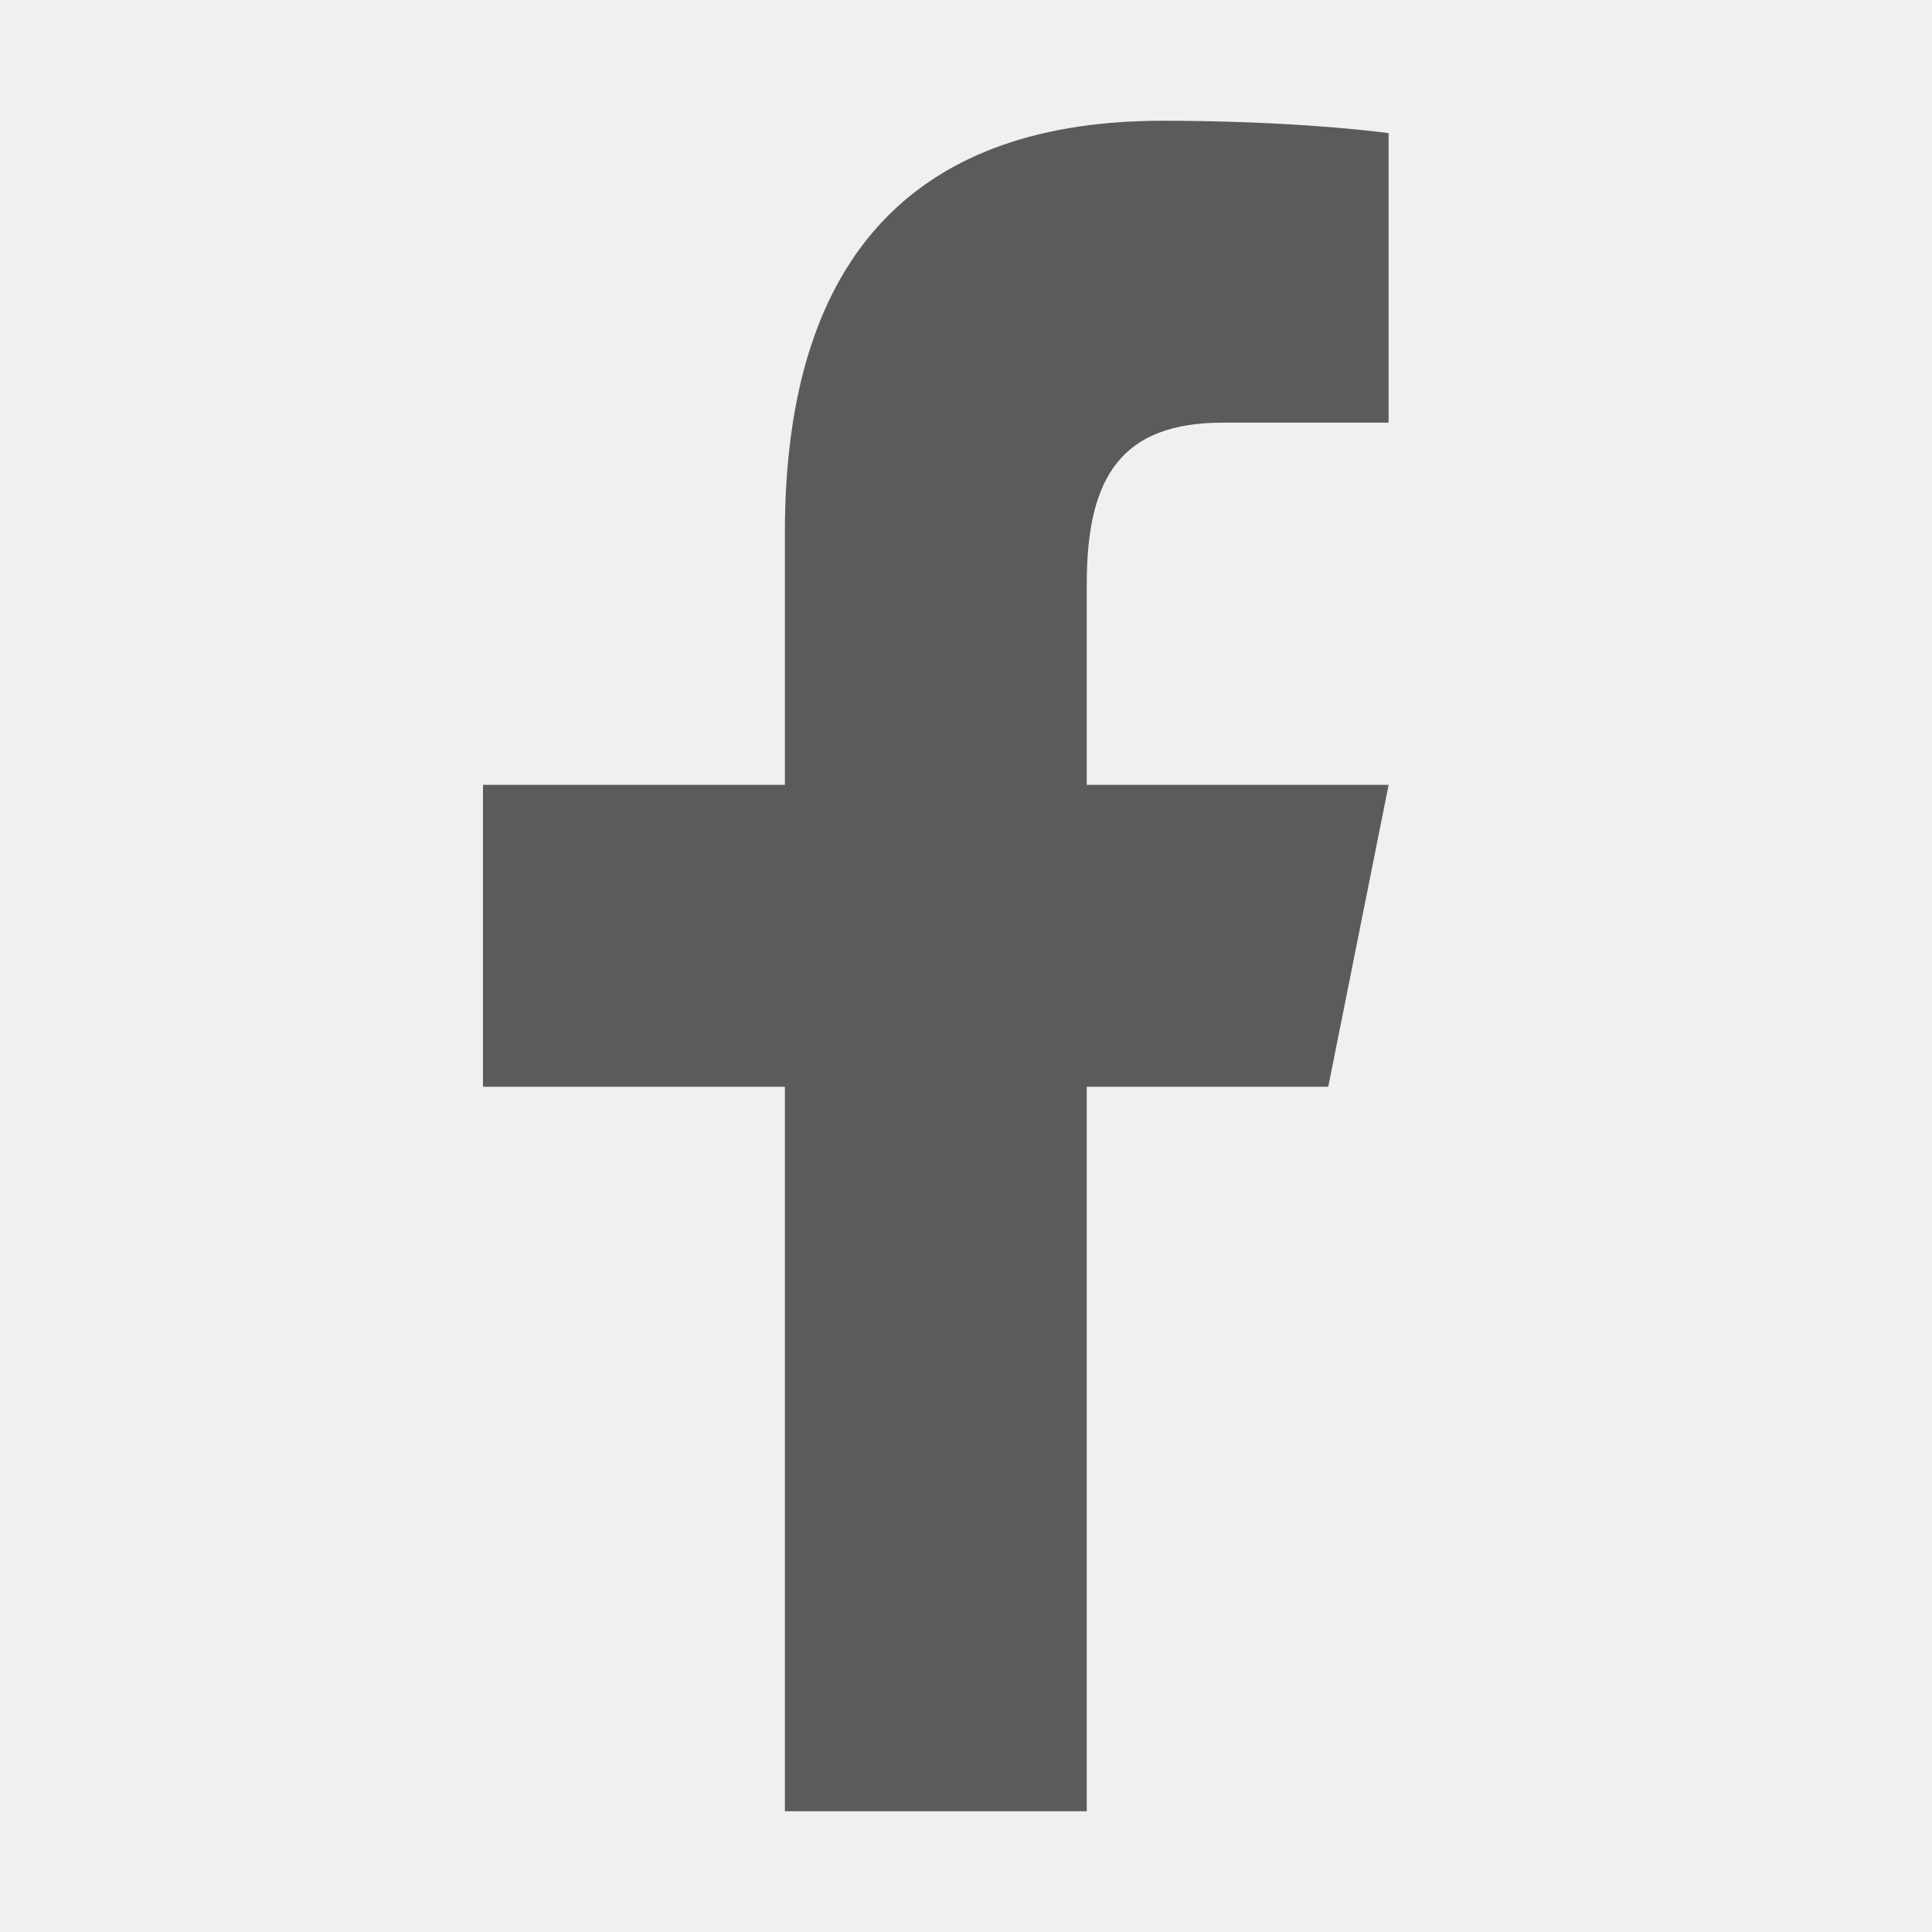
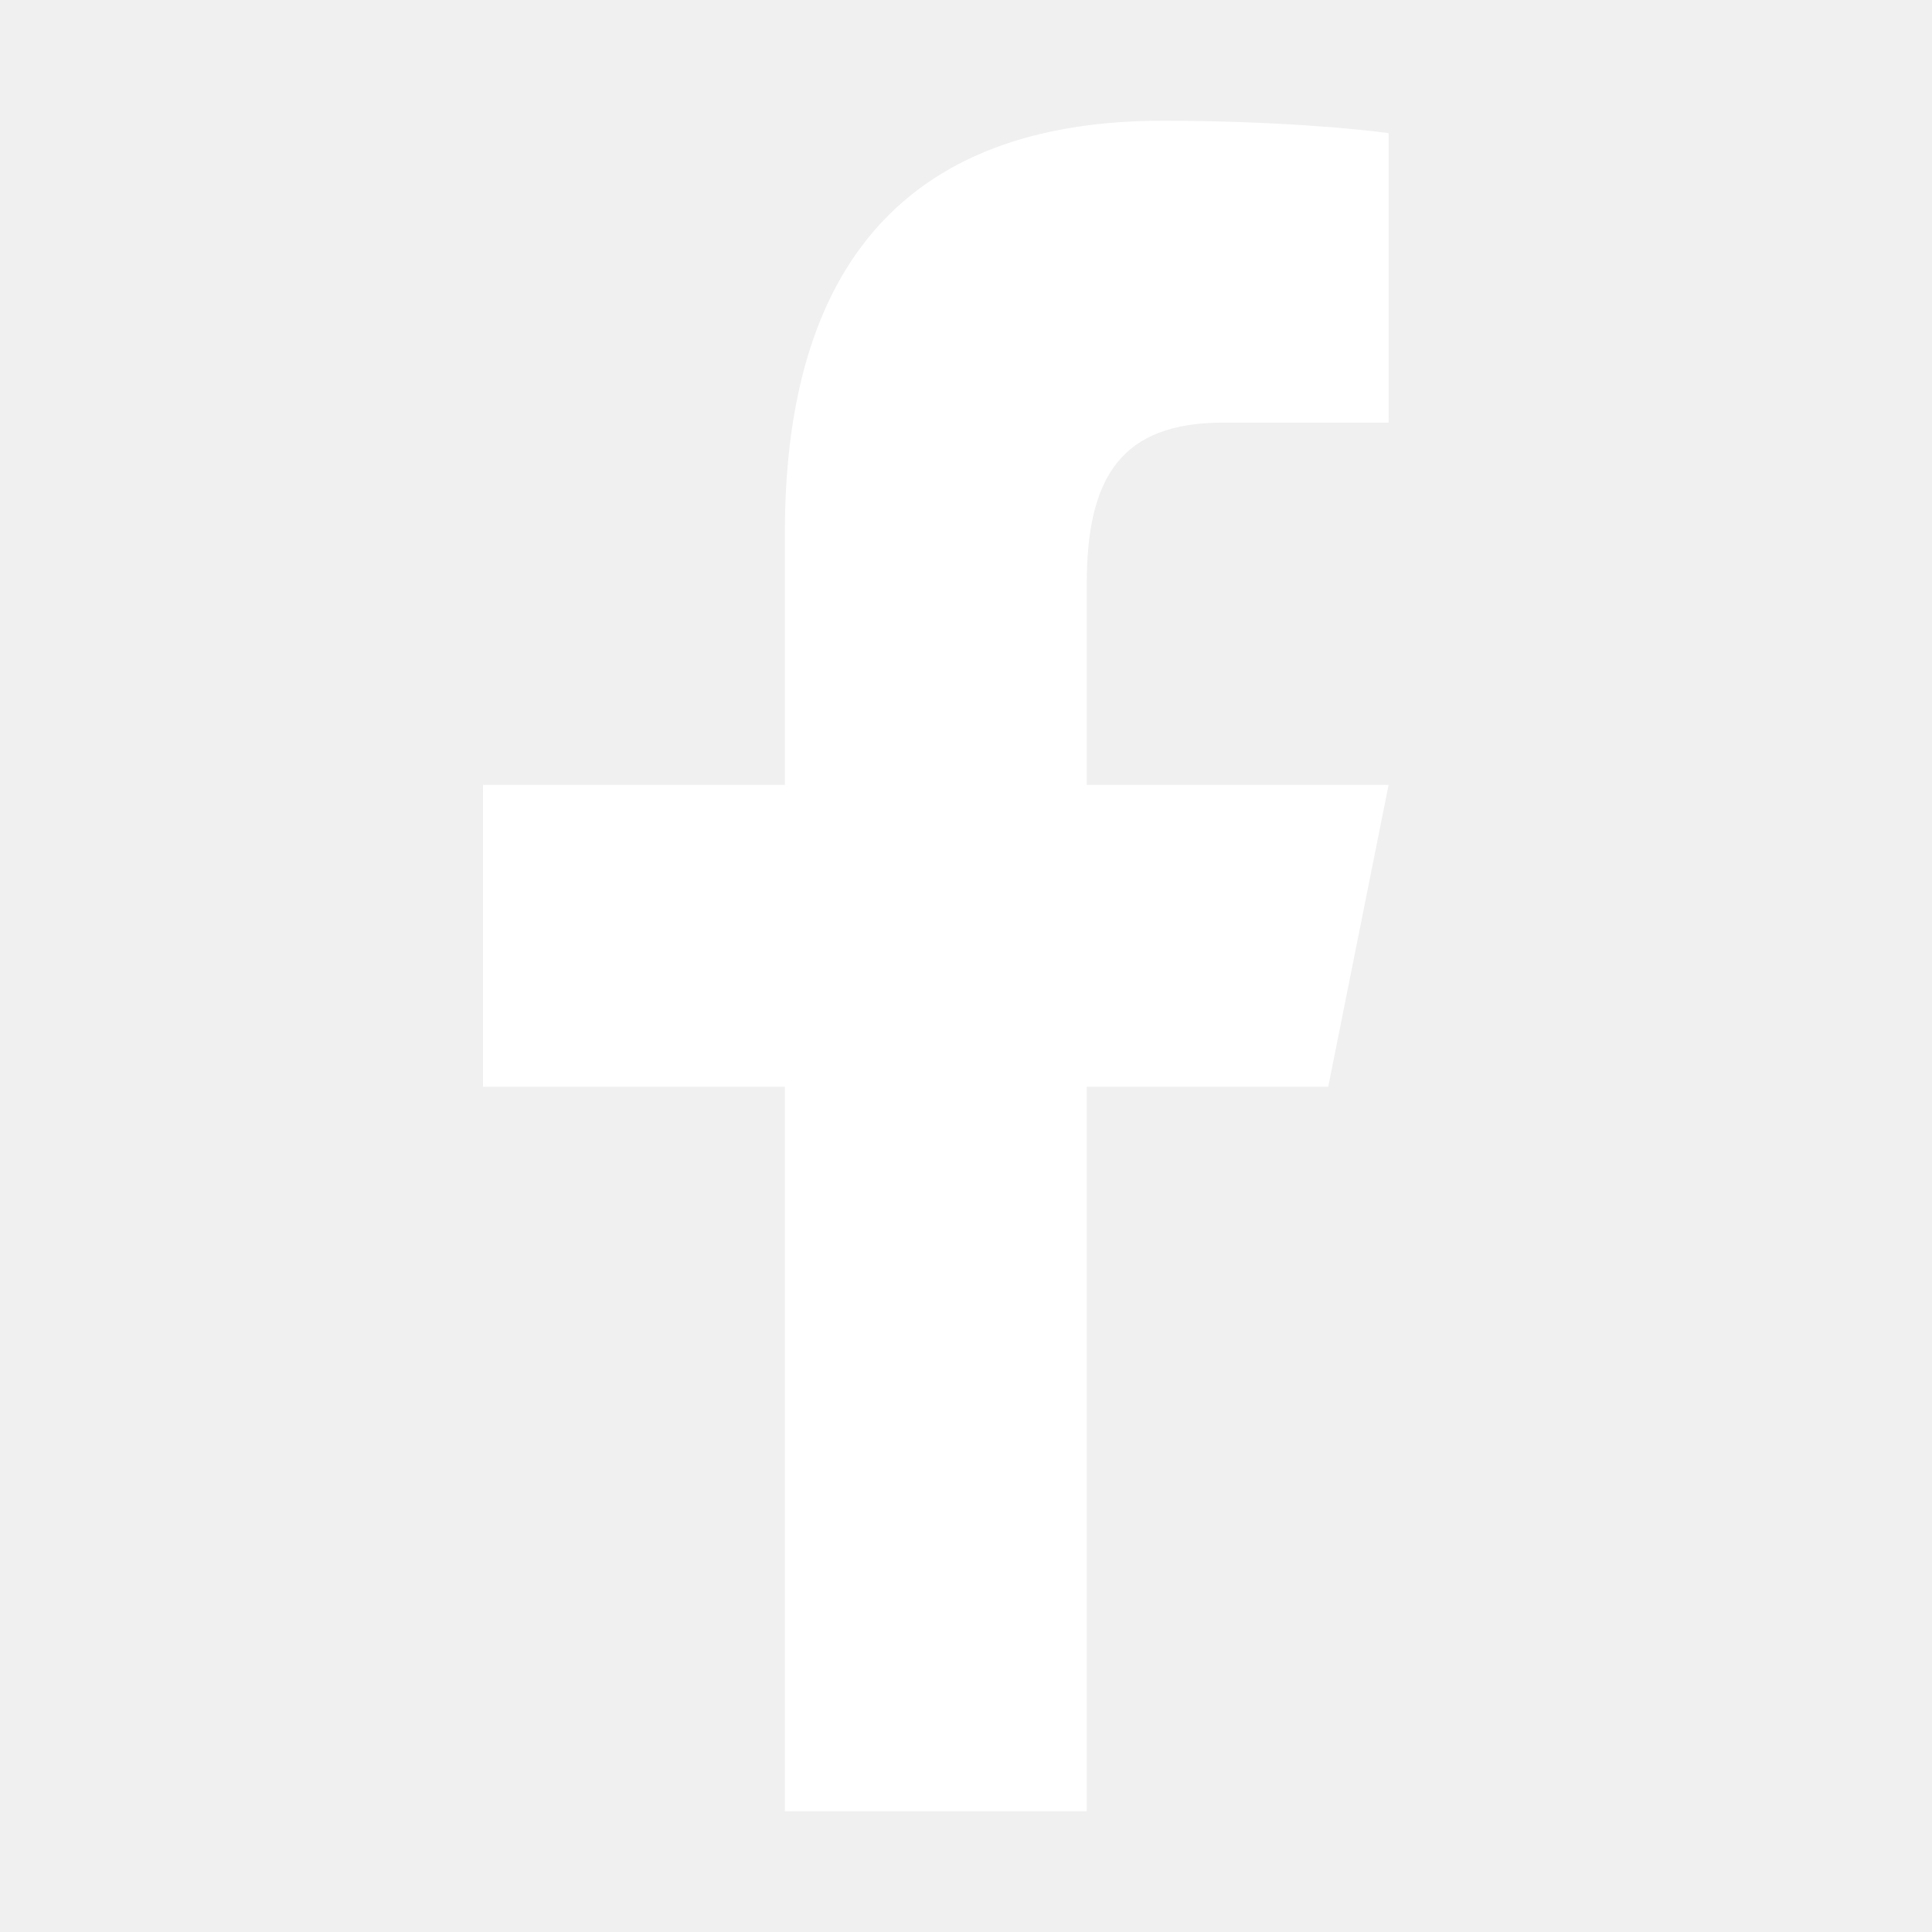
<svg xmlns="http://www.w3.org/2000/svg" viewBox="0 0 32 32">
-   <path d="M19.254 2C15.312 2 13 4.082 13 8.826L13 13L8 13L8 18L13 18L13 30L18 30L18 18L22 18L23 13L18 13L18 9.672C18 7.885 18.583 7 20.26 7L23 7L23 2.205C22.526 2.141 21.145 2 19.254 2 z" fill="#5B5B5B" />
+   <style>
+     .myclass {
+       fill: white;
+     }
+   </style>
+   <path class="myclass" d="M19.254 2C15.312 2 13 4.082 13 8.826L13 13L8 13L8 18L13 18L13 30L18 30L18 18L22 18L23 13L18 13L18 9.672C18 7.885 18.583 7 20.26 7L23 7L23 2.205C22.526 2.141 21.145 2 19.254 2 z" />
</svg>
